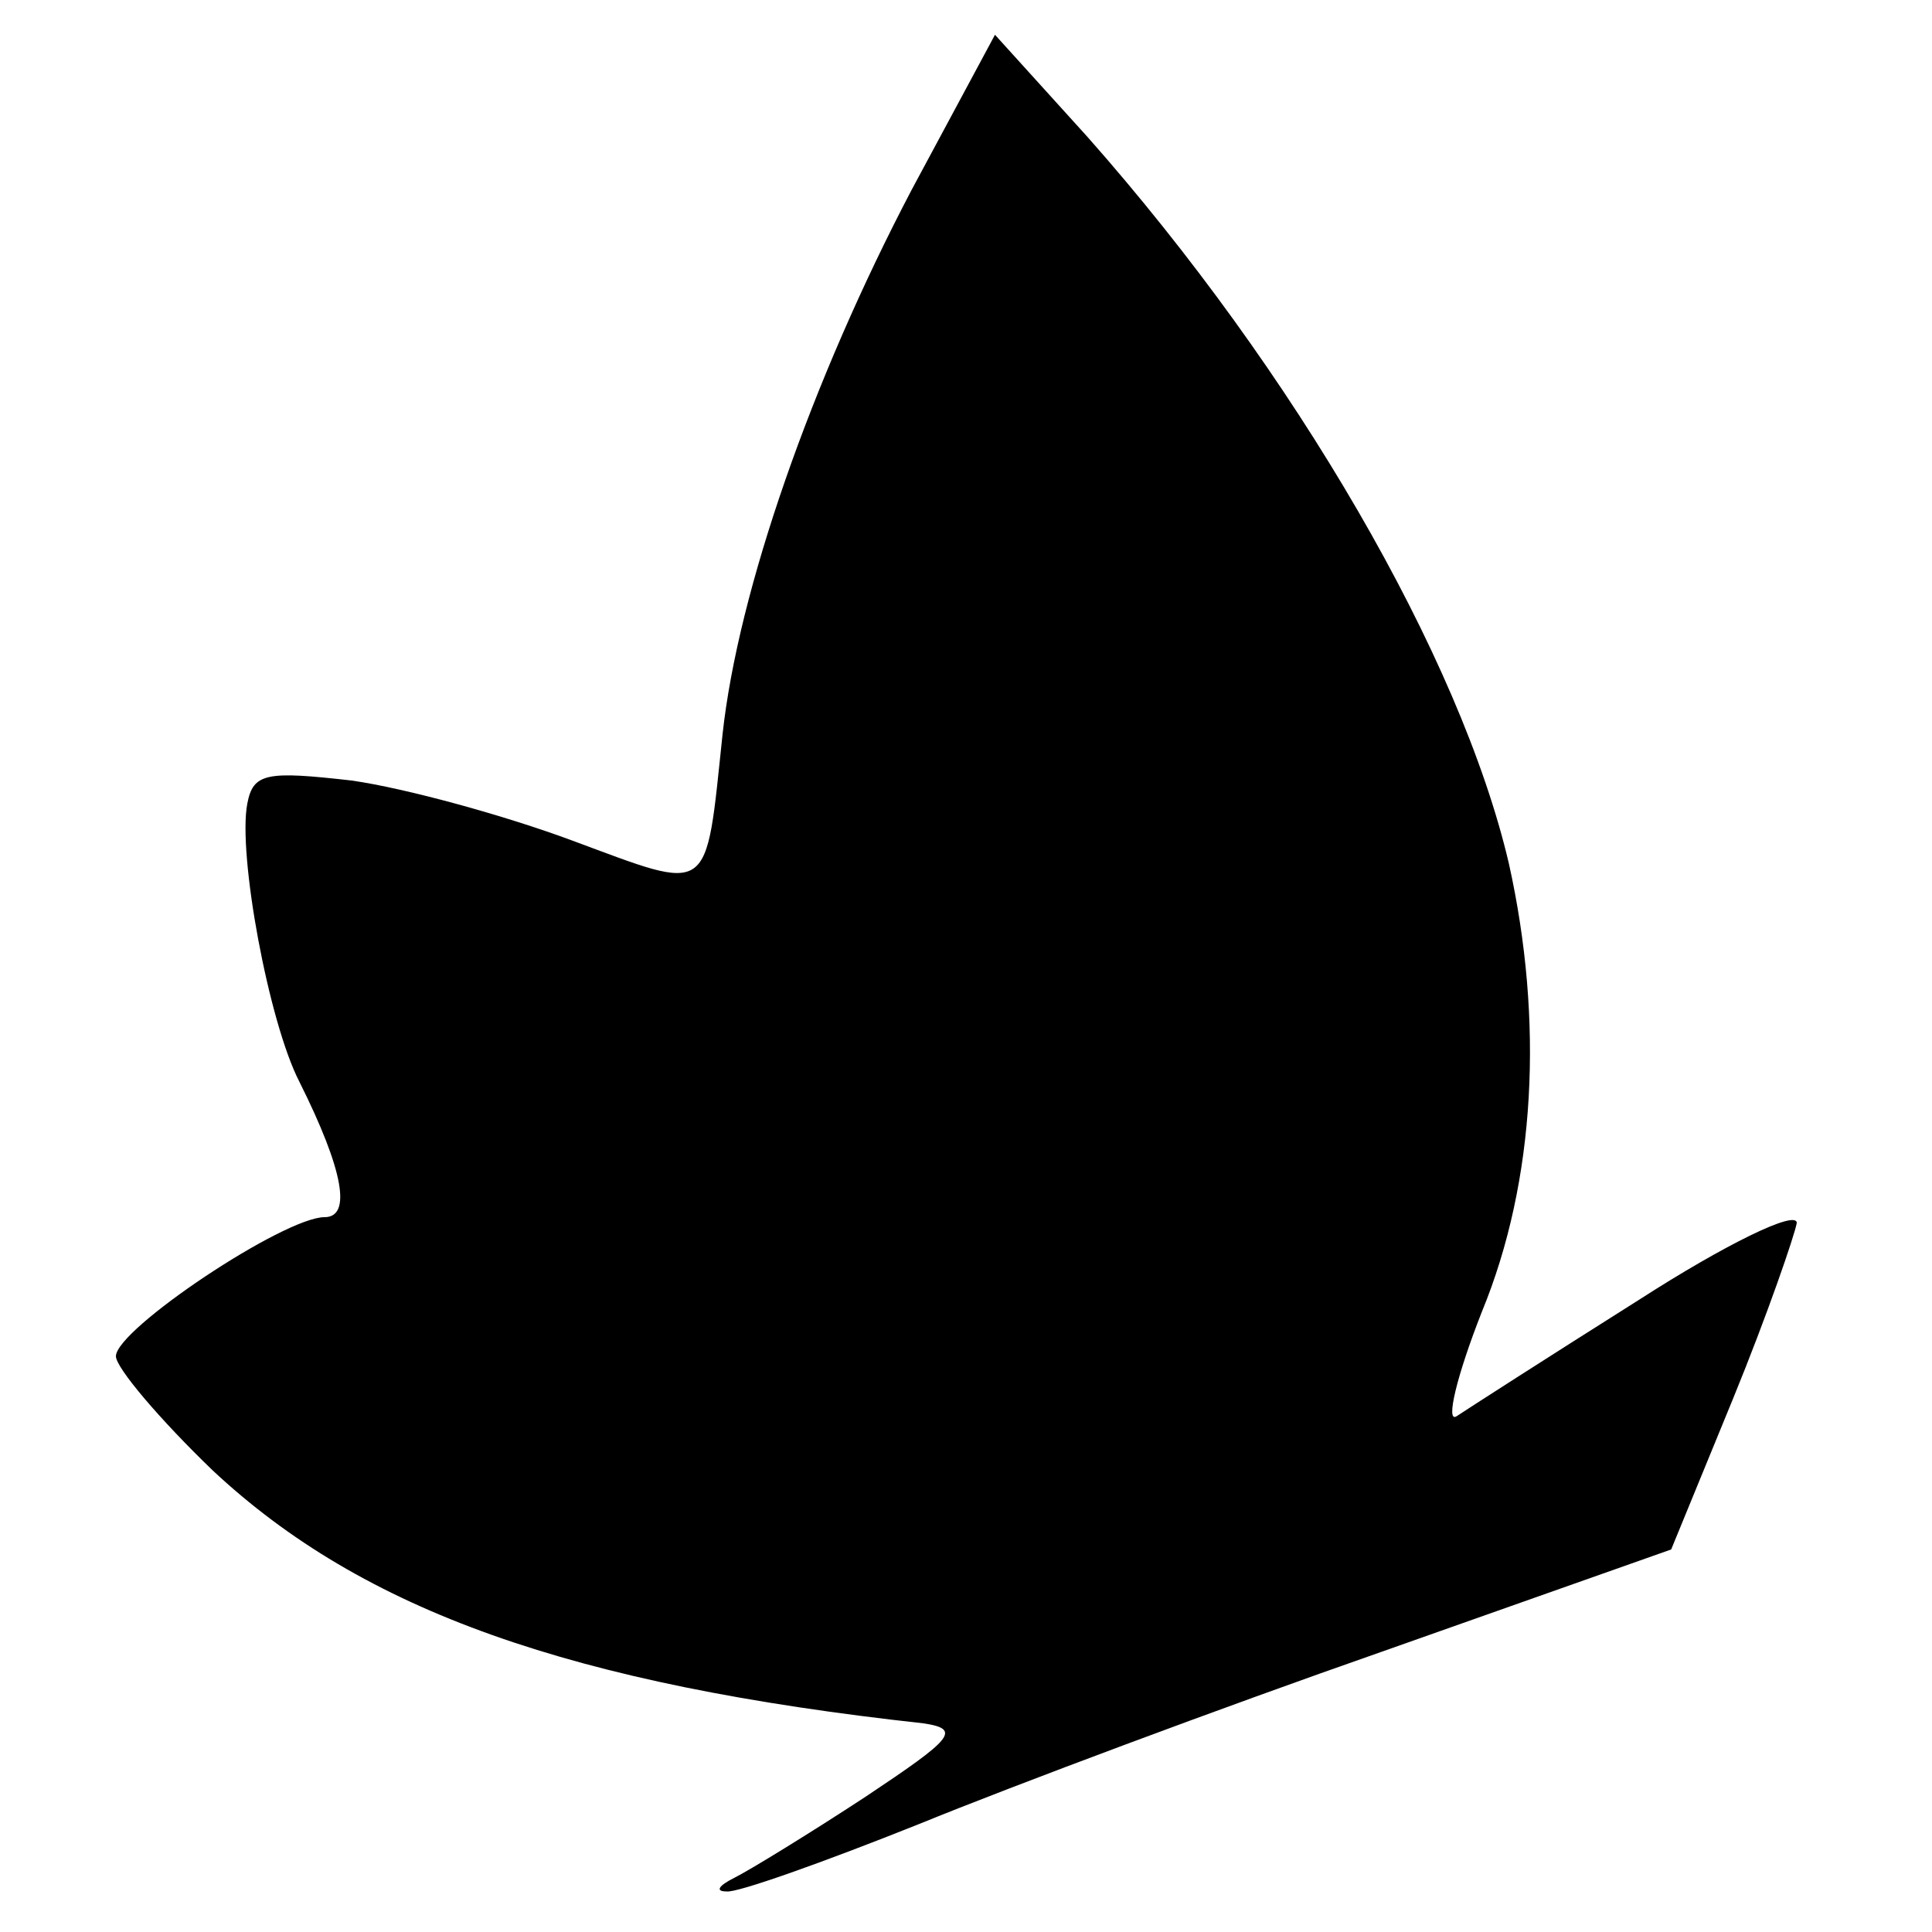
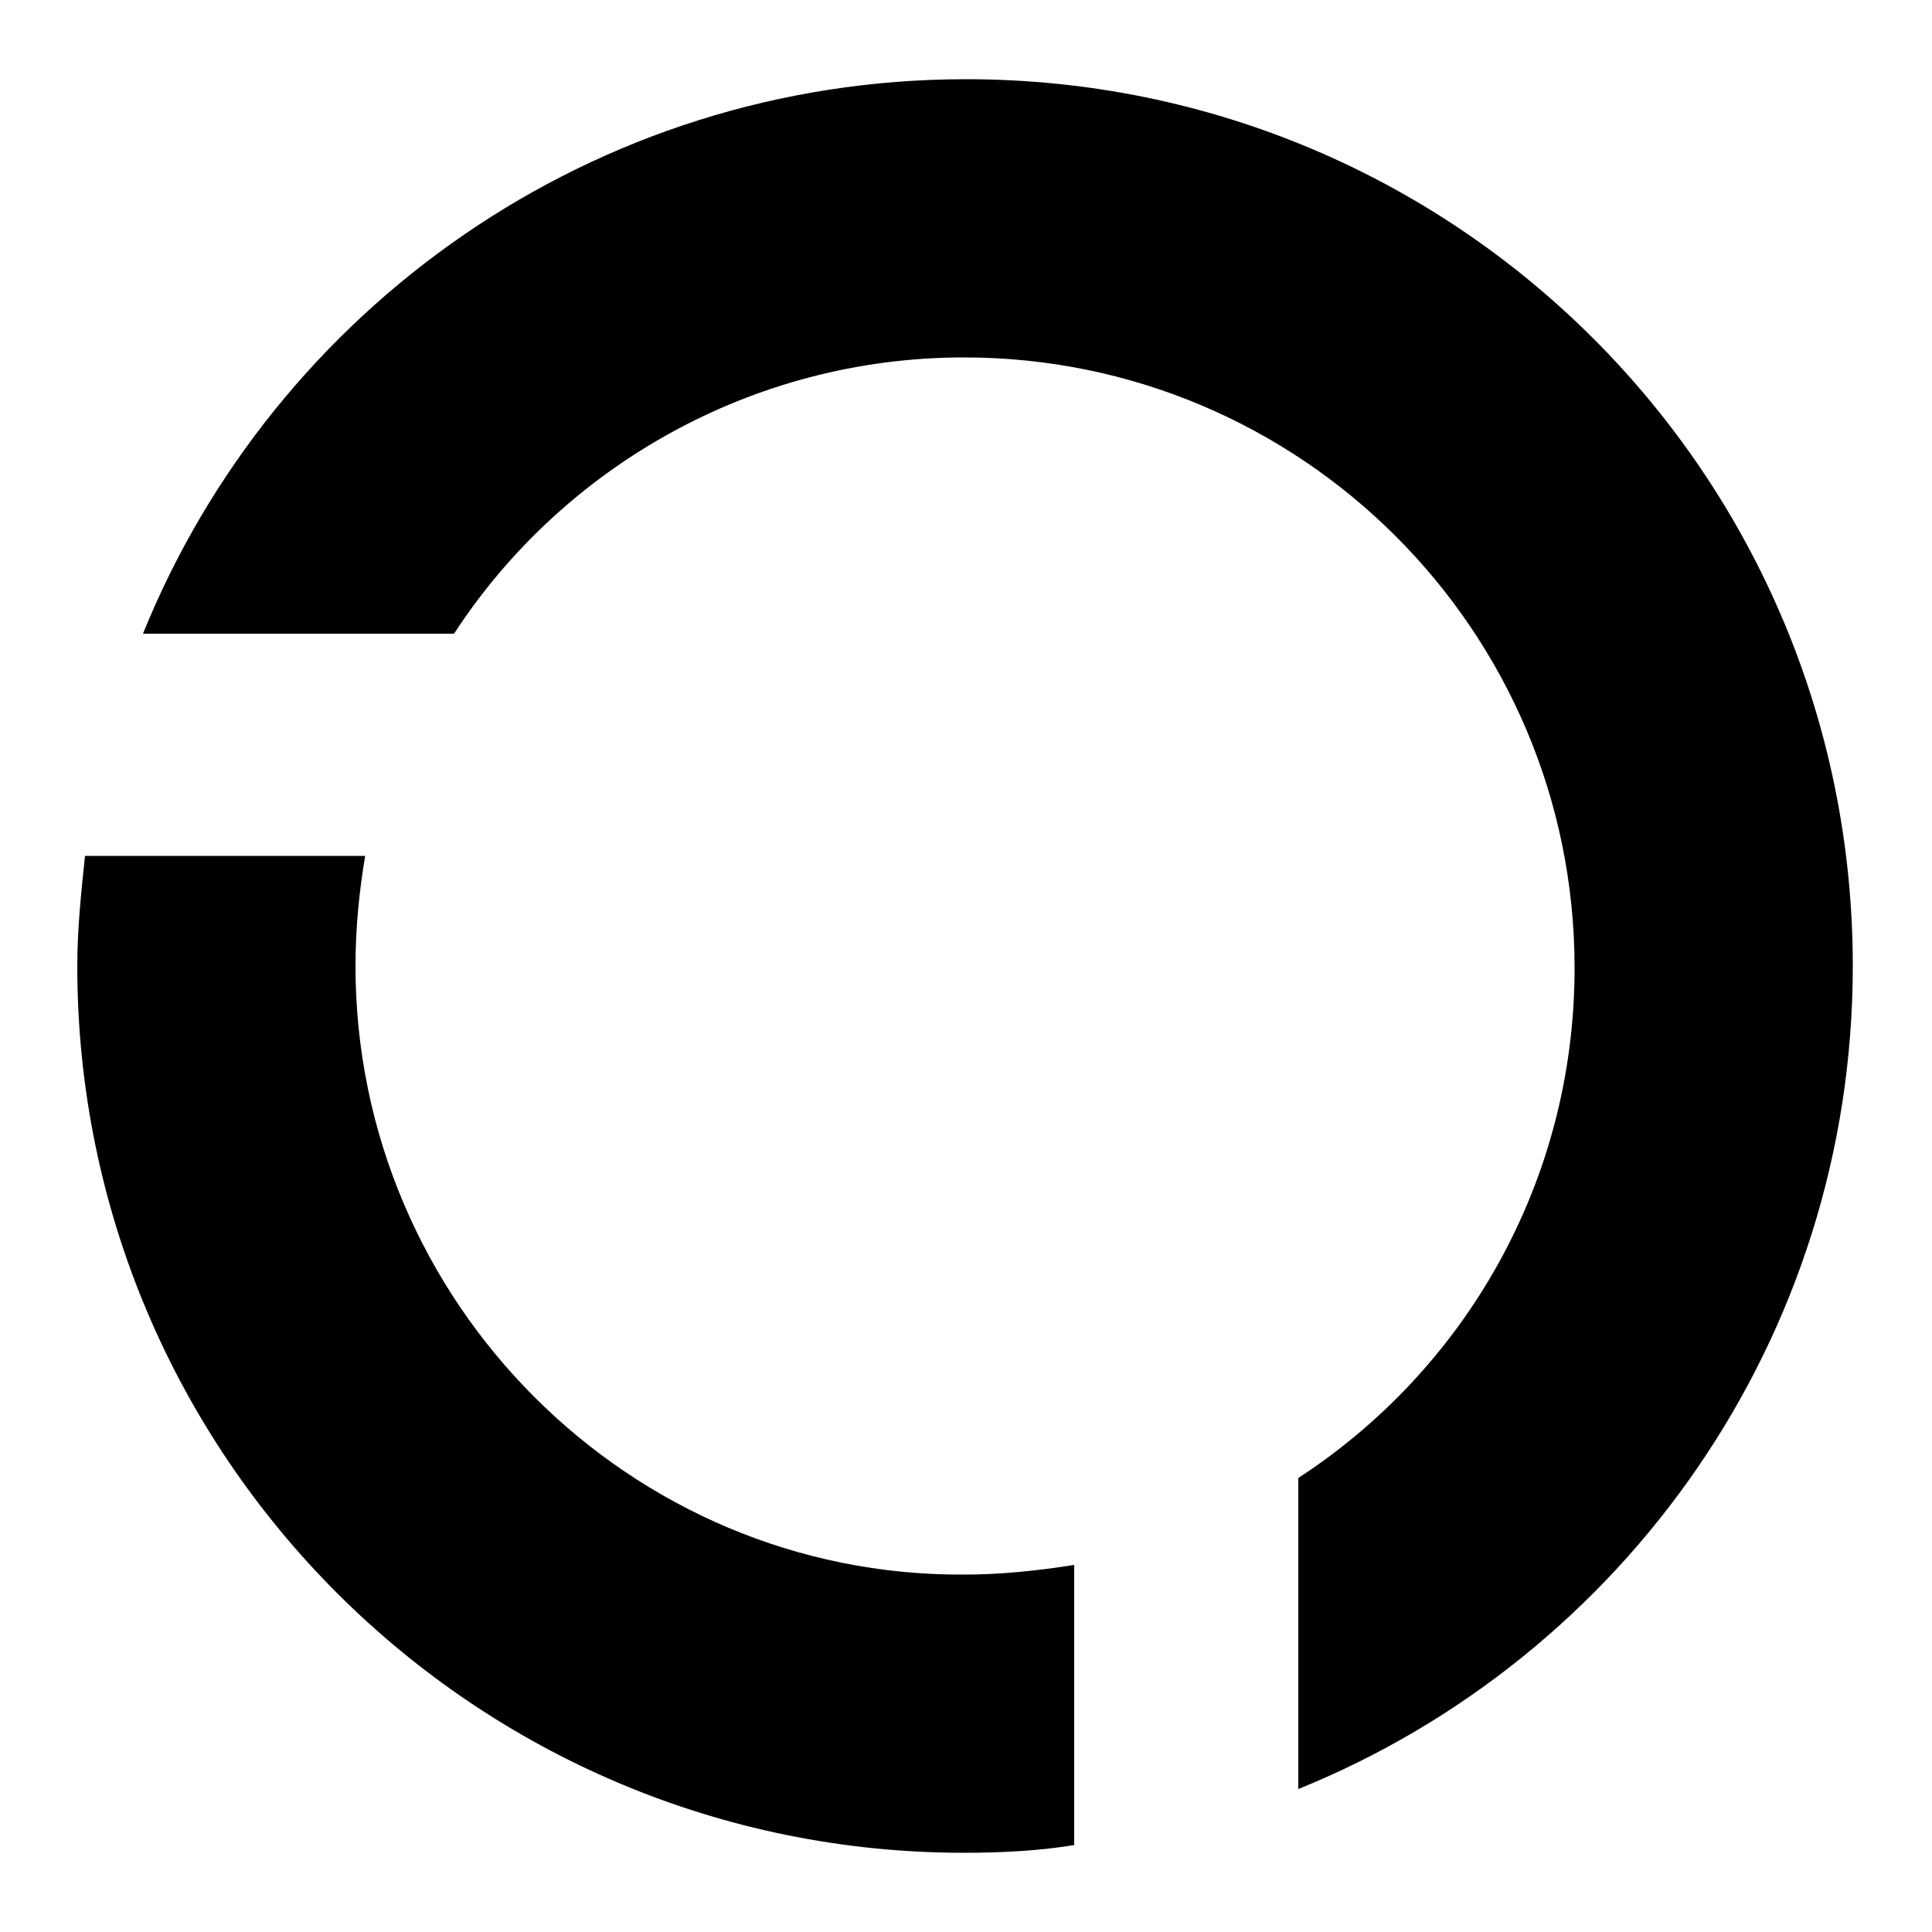
- <svg xmlns="http://www.w3.org/2000/svg" version="1.0" width="133.333" height="133.333" viewBox="0 0 100 100">
-   <path d="M47.2 9.8c-5.2 9.9-9 20.8-9.8 28.2-.9 8.5-.5 8.2-7.8 5.5-3.5-1.3-8.6-2.7-11.4-3.1-4.4-.5-5.1-.4-5.4 1.2-.5 2.6 1.1 11.3 2.7 14.4 2.3 4.6 2.7 7 1.3 7C14.7 63 6 68.8 6 70.2c0 .6 2.3 3.3 5 5.9 7.8 7.3 18.6 11.1 36.8 13.1 2 .3 1.5.8-3 3.8-2.9 1.9-6 3.8-6.8 4.2-.8.4-1 .7-.4.7.5.1 5-1.5 10-3.5 4.9-2 15.6-6 23.9-8.9l15-5.3 3.2-7.8c1.8-4.4 3.2-8.5 3.3-9.1 0-.7-3.7 1.1-8.2 4-4.6 2.9-8.8 5.6-9.4 6-.6.4 0-2.1 1.3-5.4 2.8-6.8 3.2-15.1 1.4-23.2C75.6 34 67 19.2 56.3 7.1l-4.8-5.3-4.3 8z" />
+ <svg xmlns="http://www.w3.org/2000/svg" viewBox="0 0 100 100">
+   <path d="M18.4 50c0-2 .2-3.9.5-5.7H4.4C4.2 46.2 4 48.1 4 50c0 25.4 20.6 45.9 45.9 45.9 1.9 0 3.9-.1 5.7-.4V81c-1.9.3-3.8.5-5.7.5-17.3.1-31.5-14.1-31.5-31.5z" />
+   <path d="M50 4.1C30.7 4.1 14.2 16 7.4 32.8h16.1c5.6-8.6 15.4-14.3 26.4-14.3 17.4 0 31.6 14.1 31.6 31.6 0 11.1-5.7 20.8-14.3 26.4v16.1C84 85.8 95.9 69.3 95.9 50 95.9 24.6 75.4 4.1 50 4.1z" />
</svg>
